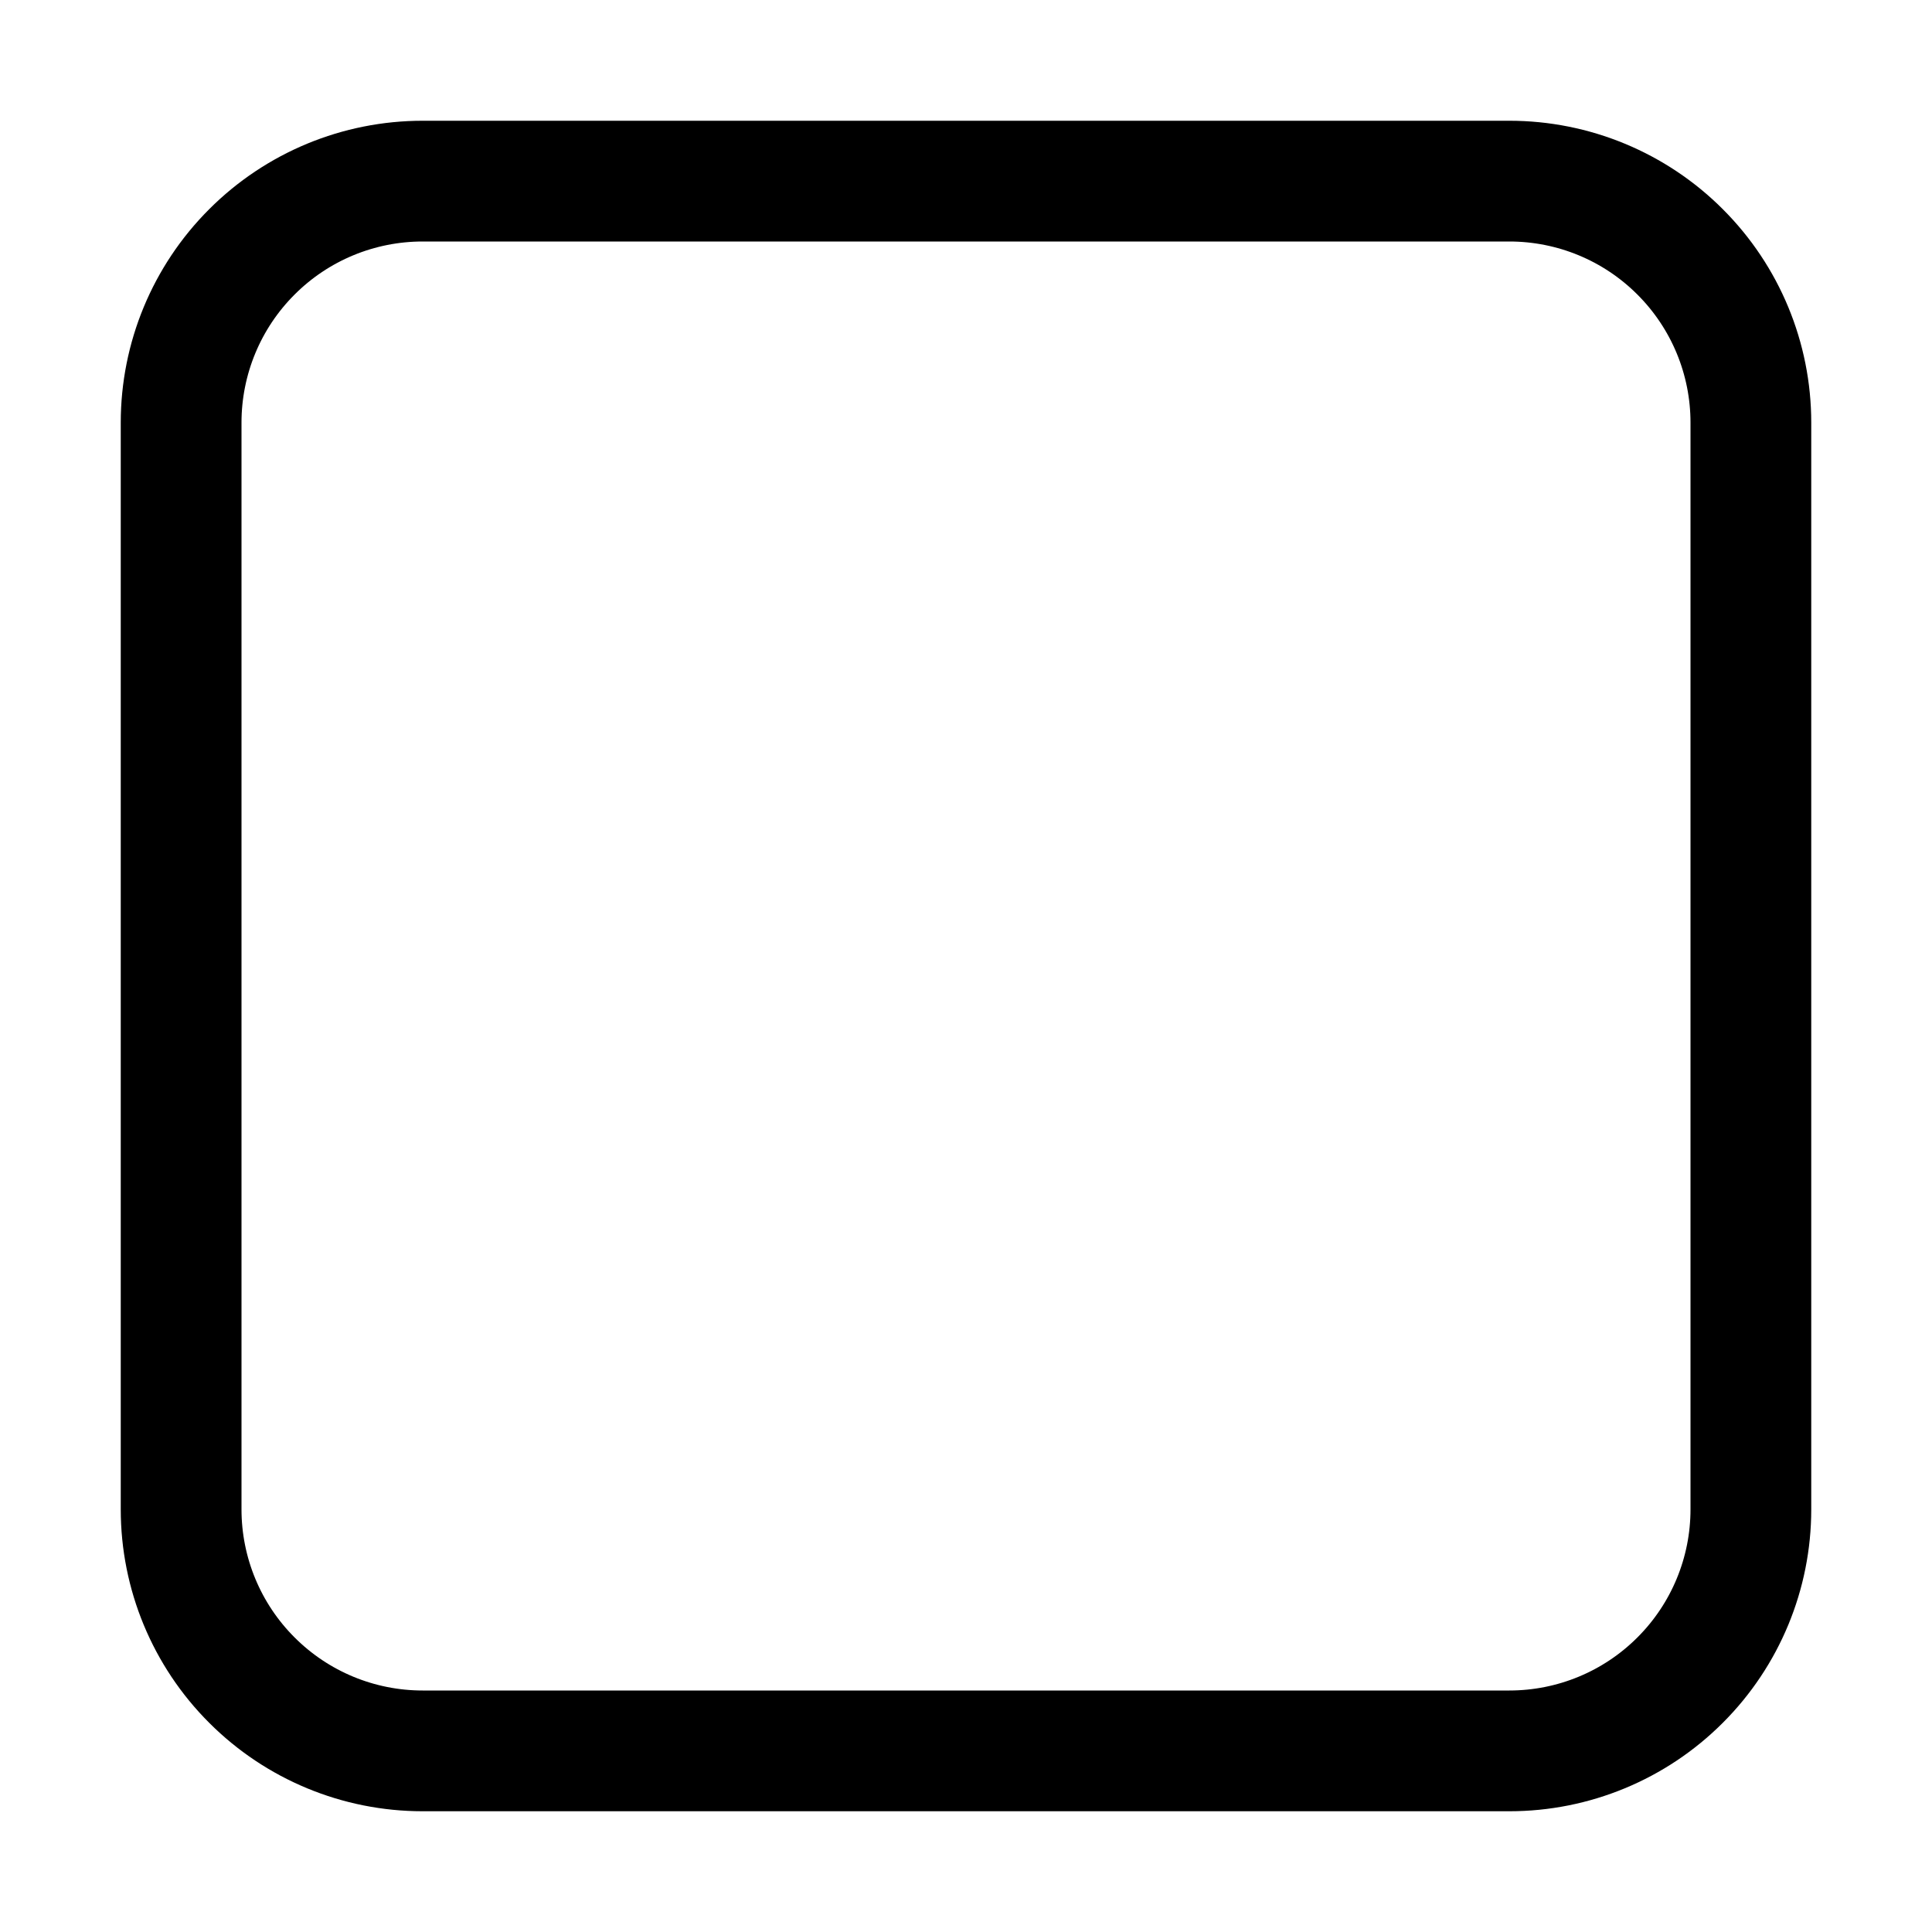
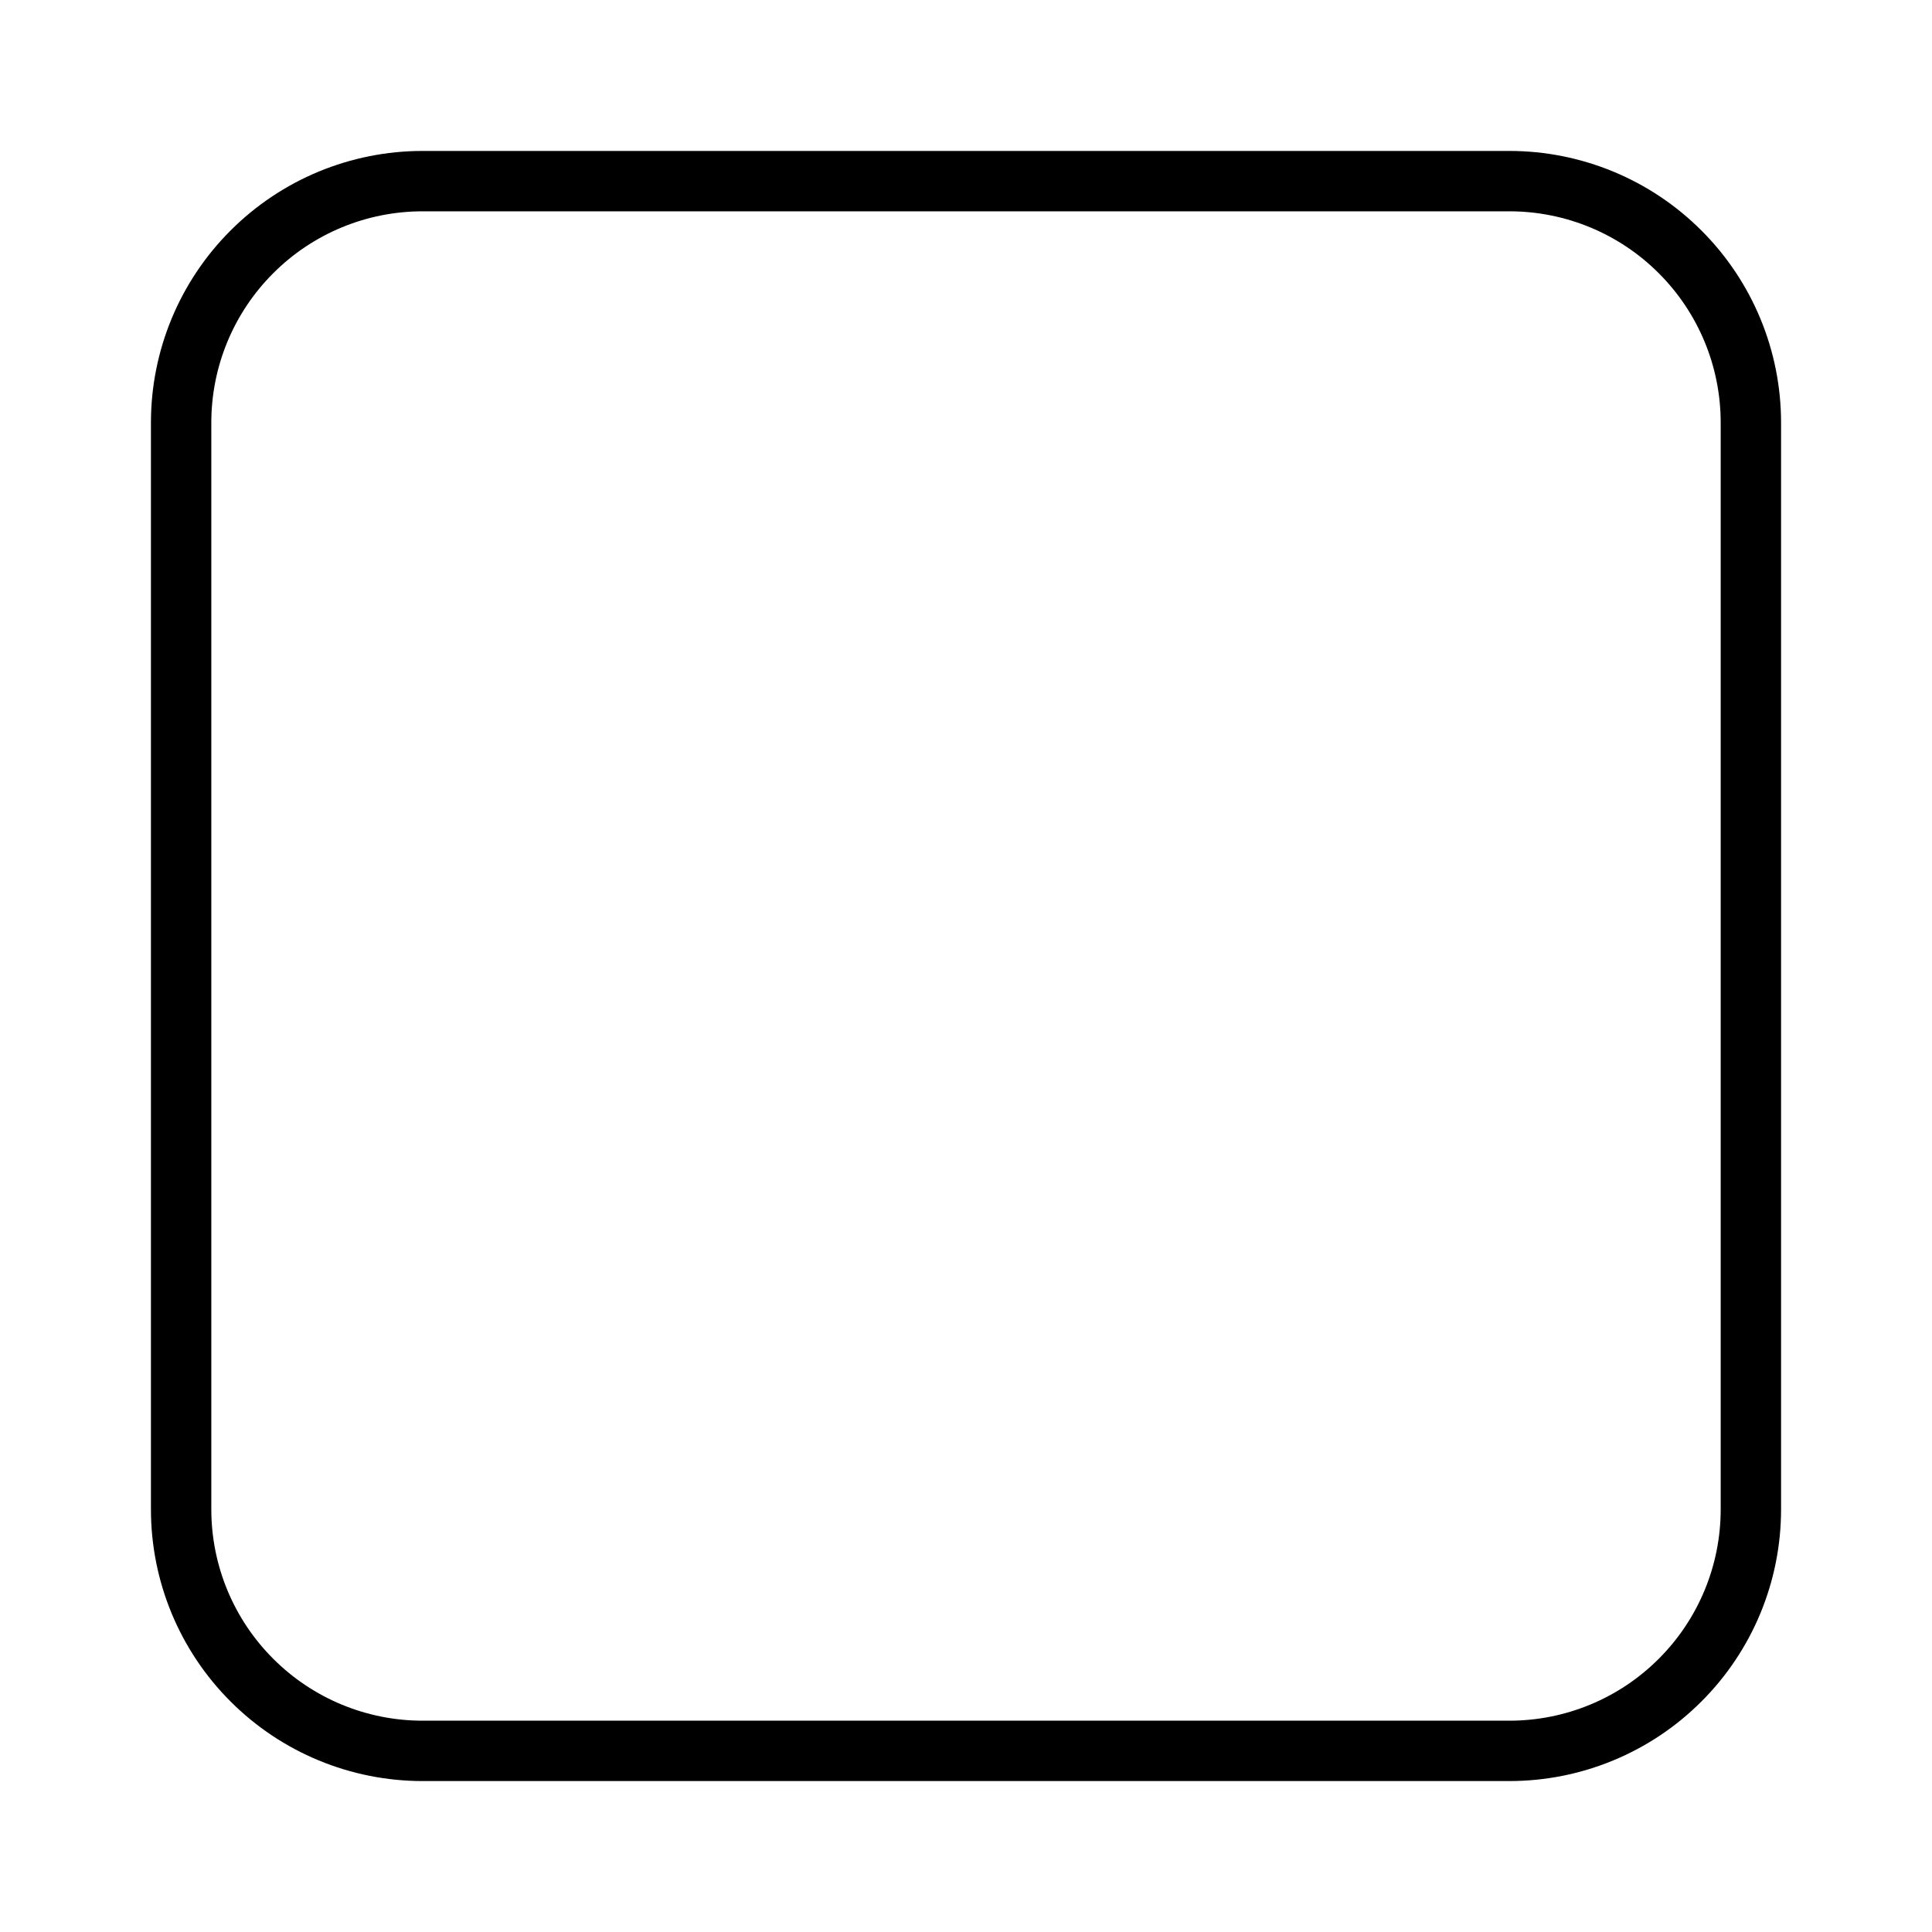
<svg xmlns="http://www.w3.org/2000/svg" width="32" height="32" viewBox="0 0 32 32" fill="none">
-   <path d="M25 3H7C5.939 3 4.922 3.421 4.172 4.172C3.421 4.922 3 5.939 3 7V25C3 26.061 3.421 27.078 4.172 27.828C4.922 28.579 5.939 29 7 29H25C26.061 29 27.078 28.579 27.828 27.828C28.579 27.078 29 26.061 29 25V7C29 5.939 28.579 4.922 27.828 4.172C27.078 3.421 26.061 3 25 3Z" stroke="black" stroke-width="2" stroke-linejoin="round" />
+   <path d="M25 3H7C5.939 3 4.922 3.421 4.172 4.172C3.421 4.922 3 5.939 3 7V25C3 26.061 3.421 27.078 4.172 27.828C4.922 28.579 5.939 29 7 29H25C26.061 29 27.078 28.579 27.828 27.828C28.579 27.078 29 26.061 29 25V7C29 5.939 28.579 4.922 27.828 4.172C27.078 3.421 26.061 3 25 3Z" stroke="black" stroke-width="1" stroke-linejoin="round" />
</svg>
